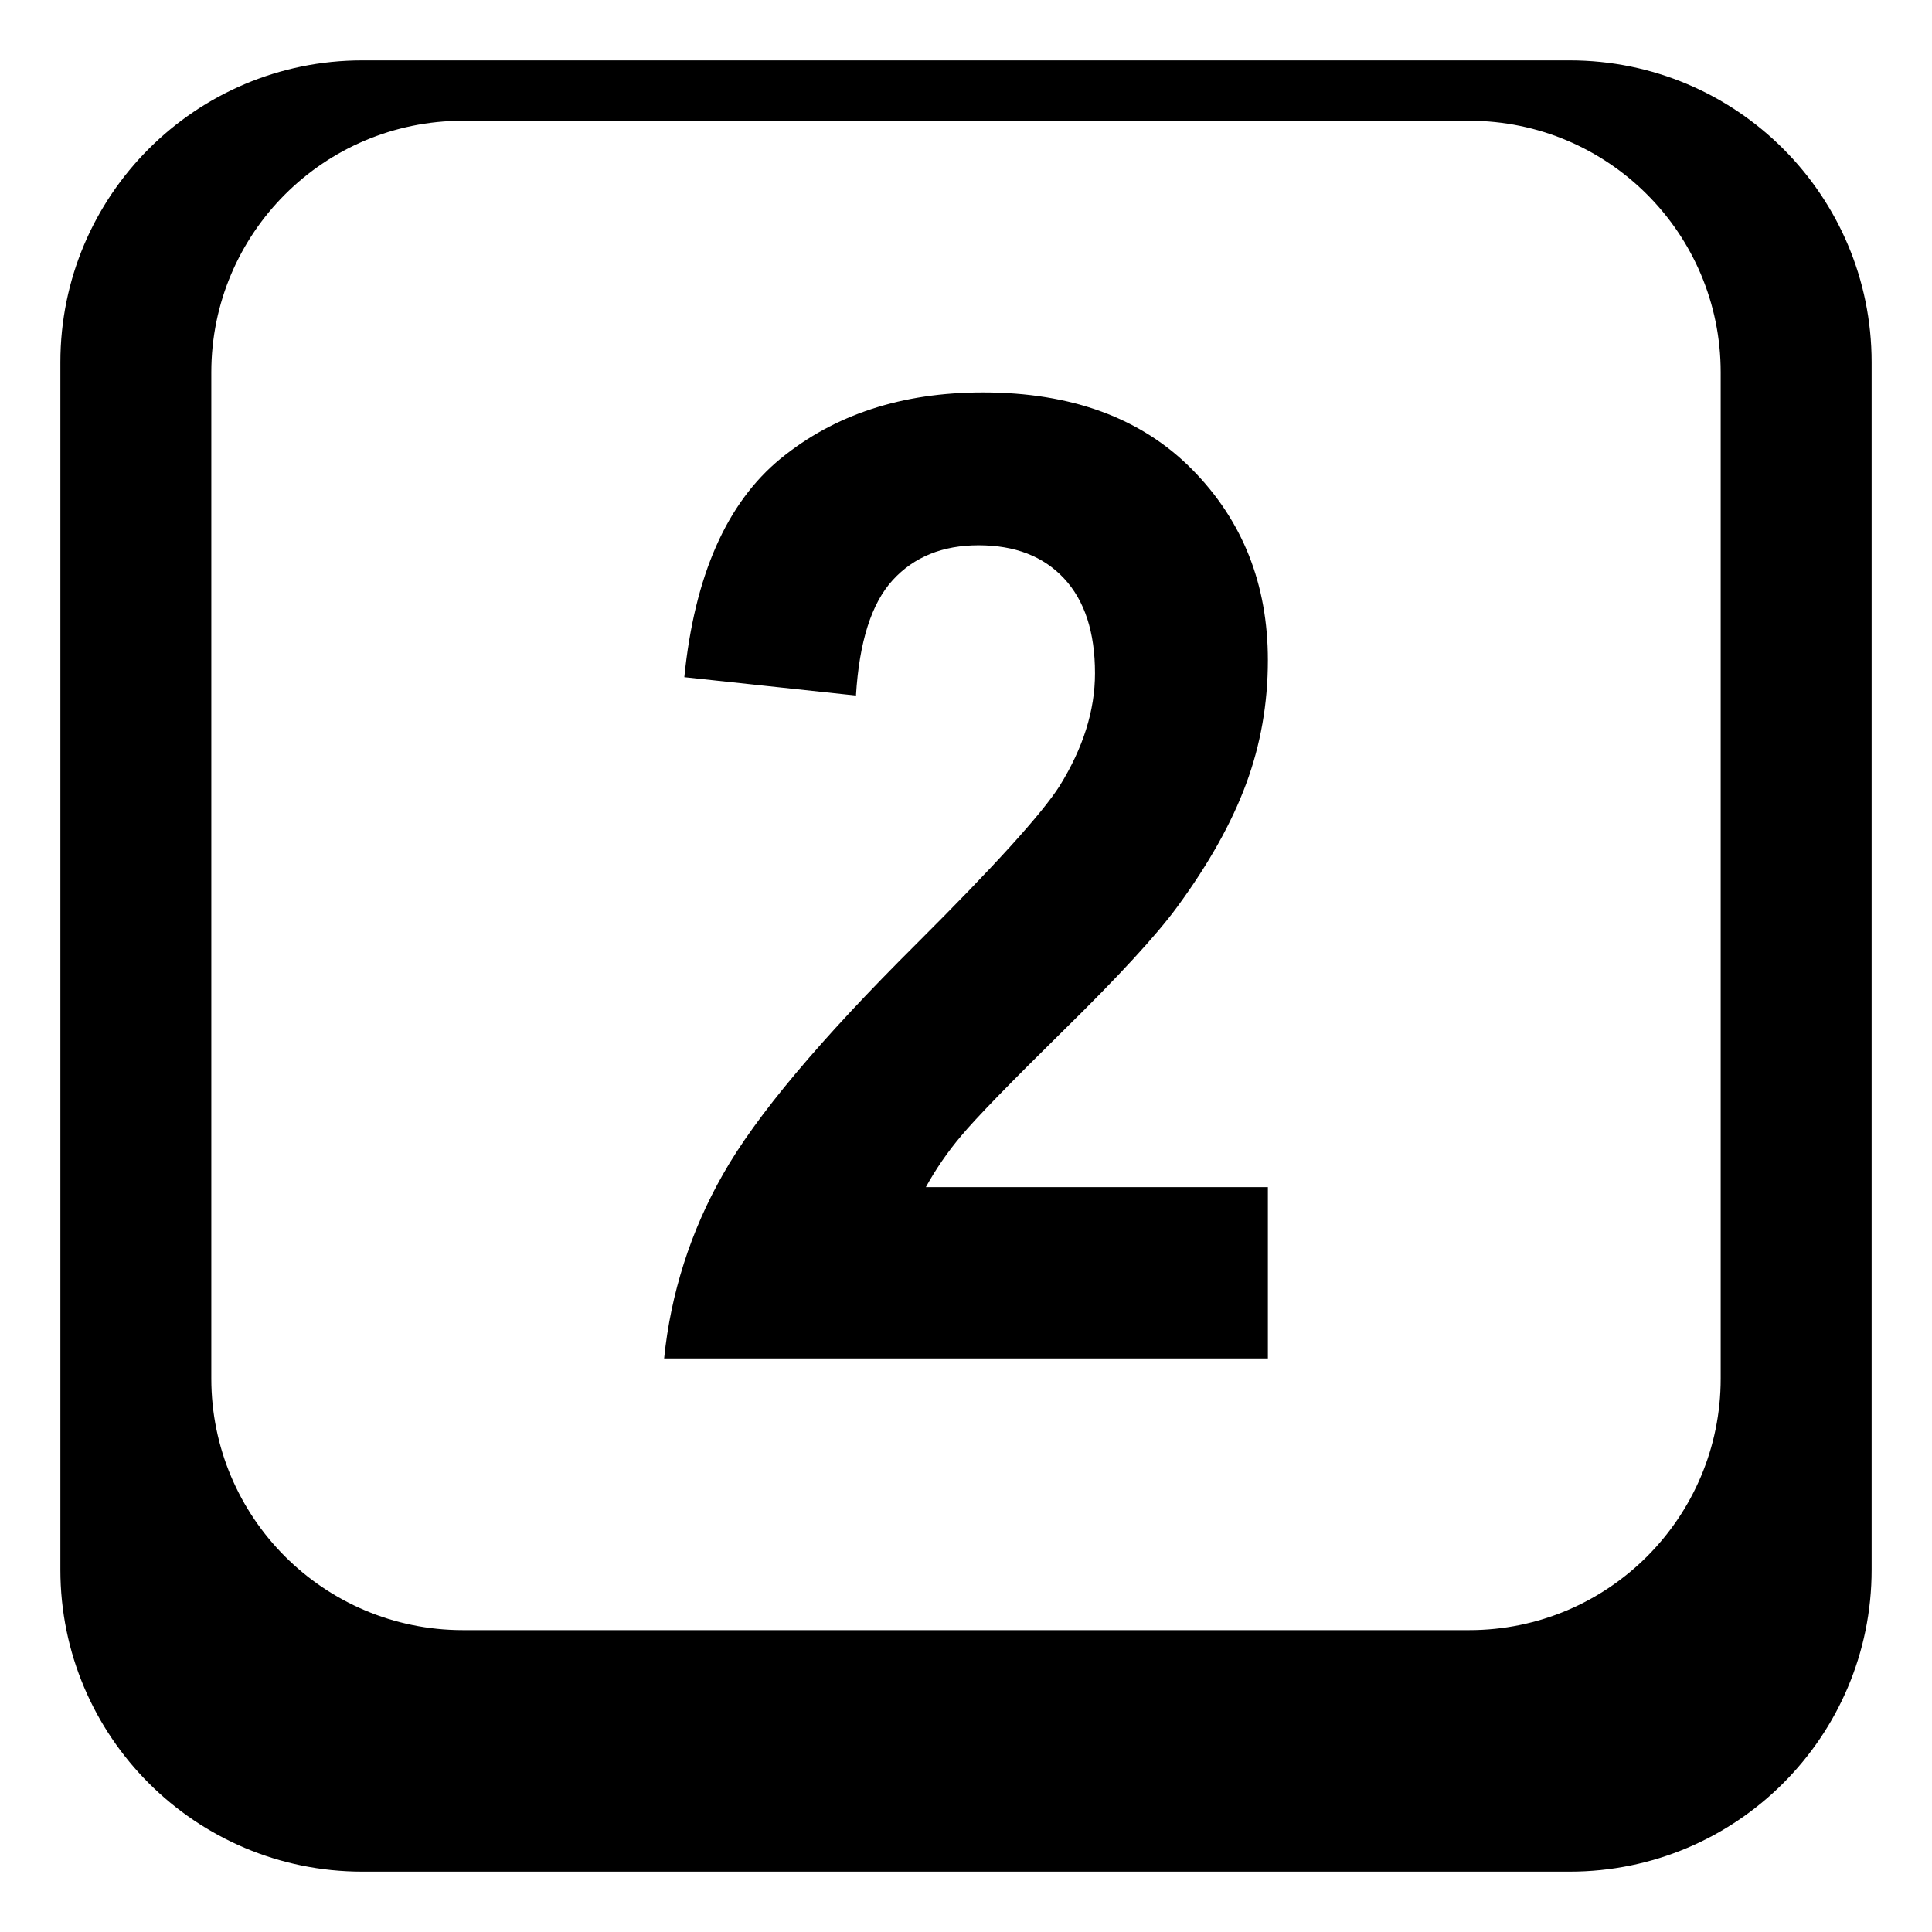
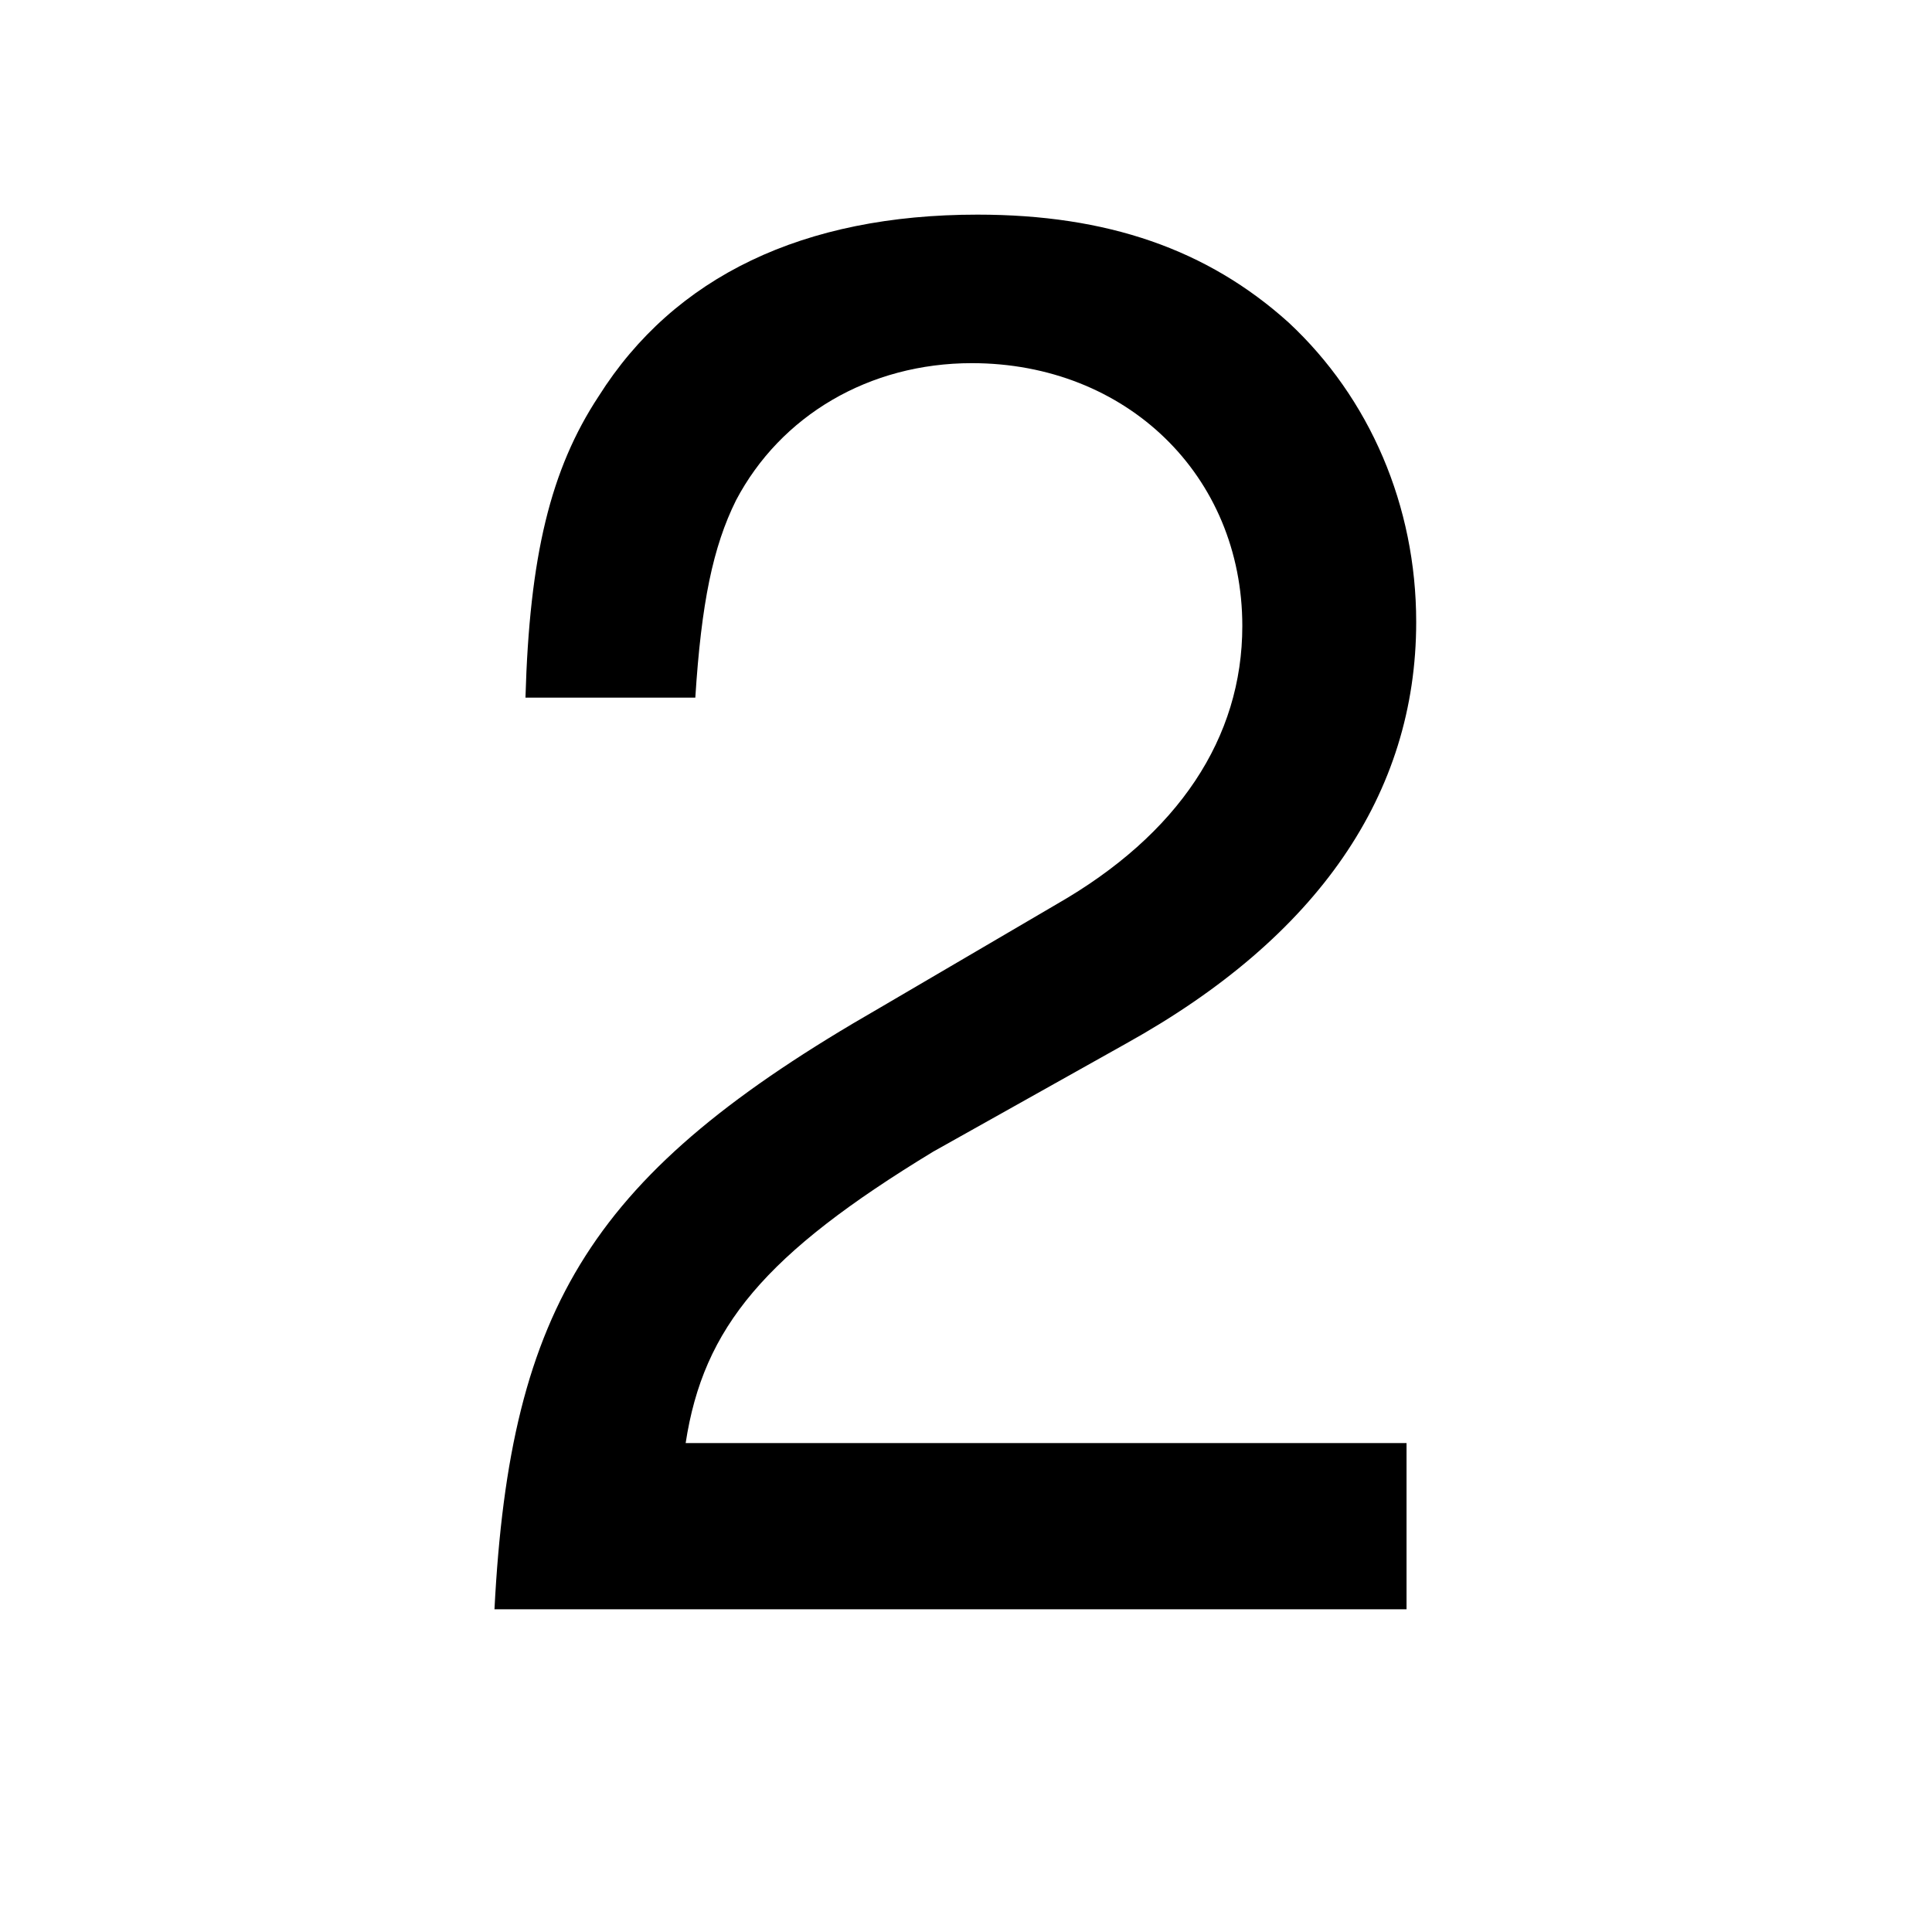
- <svg xmlns="http://www.w3.org/2000/svg" viewBox="0 0 64 64" aria-hidden="true" role="img" class="iconify iconify--emojione-monotone" preserveAspectRatio="xMidYMid meet">
-   <path d="M52 2H12C6.479 2 2 6.477 2 12v40c0 5.523 4.479 10 10 10h40c5.523 0 10-4.477 10-10V12c0-5.523-4.477-10-10-10zm5 43.666A8.332 8.332 0 0 1 48.668 54H15.334A8.334 8.334 0 0 1 7 45.666V12.334A8.334 8.334 0 0 1 15.334 4h33.334A8.332 8.332 0 0 1 57 12.334v33.332z" fill="currentColor" />
-   <path d="M42 39.326V45H22a15.437 15.437 0 0 1 1.949-6.098c1.084-1.922 3.221-4.467 6.416-7.643c2.572-2.564 4.148-4.303 4.732-5.217c.783-1.26 1.176-2.508 1.176-3.738c0-1.363-.342-2.41-1.025-3.143s-1.627-1.098-2.832-1.098c-1.191 0-2.139.385-2.842 1.152c-.705.768-1.111 2.045-1.219 3.826l-5.686-.609c.338-3.361 1.402-5.773 3.188-7.238C27.645 13.732 29.879 13 32.559 13c2.936 0 5.246.848 6.924 2.543S42 19.348 42 21.869c0 1.434-.24 2.801-.721 4.098c-.48 1.299-1.242 2.656-2.283 4.076c-.691.941-1.938 2.297-3.738 4.064c-1.799 1.77-2.939 2.943-3.42 3.523a10.48 10.48 0 0 0-1.168 1.695H42z" fill="currentColor" />
+ <svg xmlns="http://www.w3.org/2000/svg" width="100%" height="100%" viewBox="0 0 75 75" preserveAspectRatio="xMinYMid meet">
+   <text x="50%" y="50%" text-anchor="middle" dominant-baseline="middle" font-size="75" fill="black" font-family="Helvetica">2</text>
</svg>
